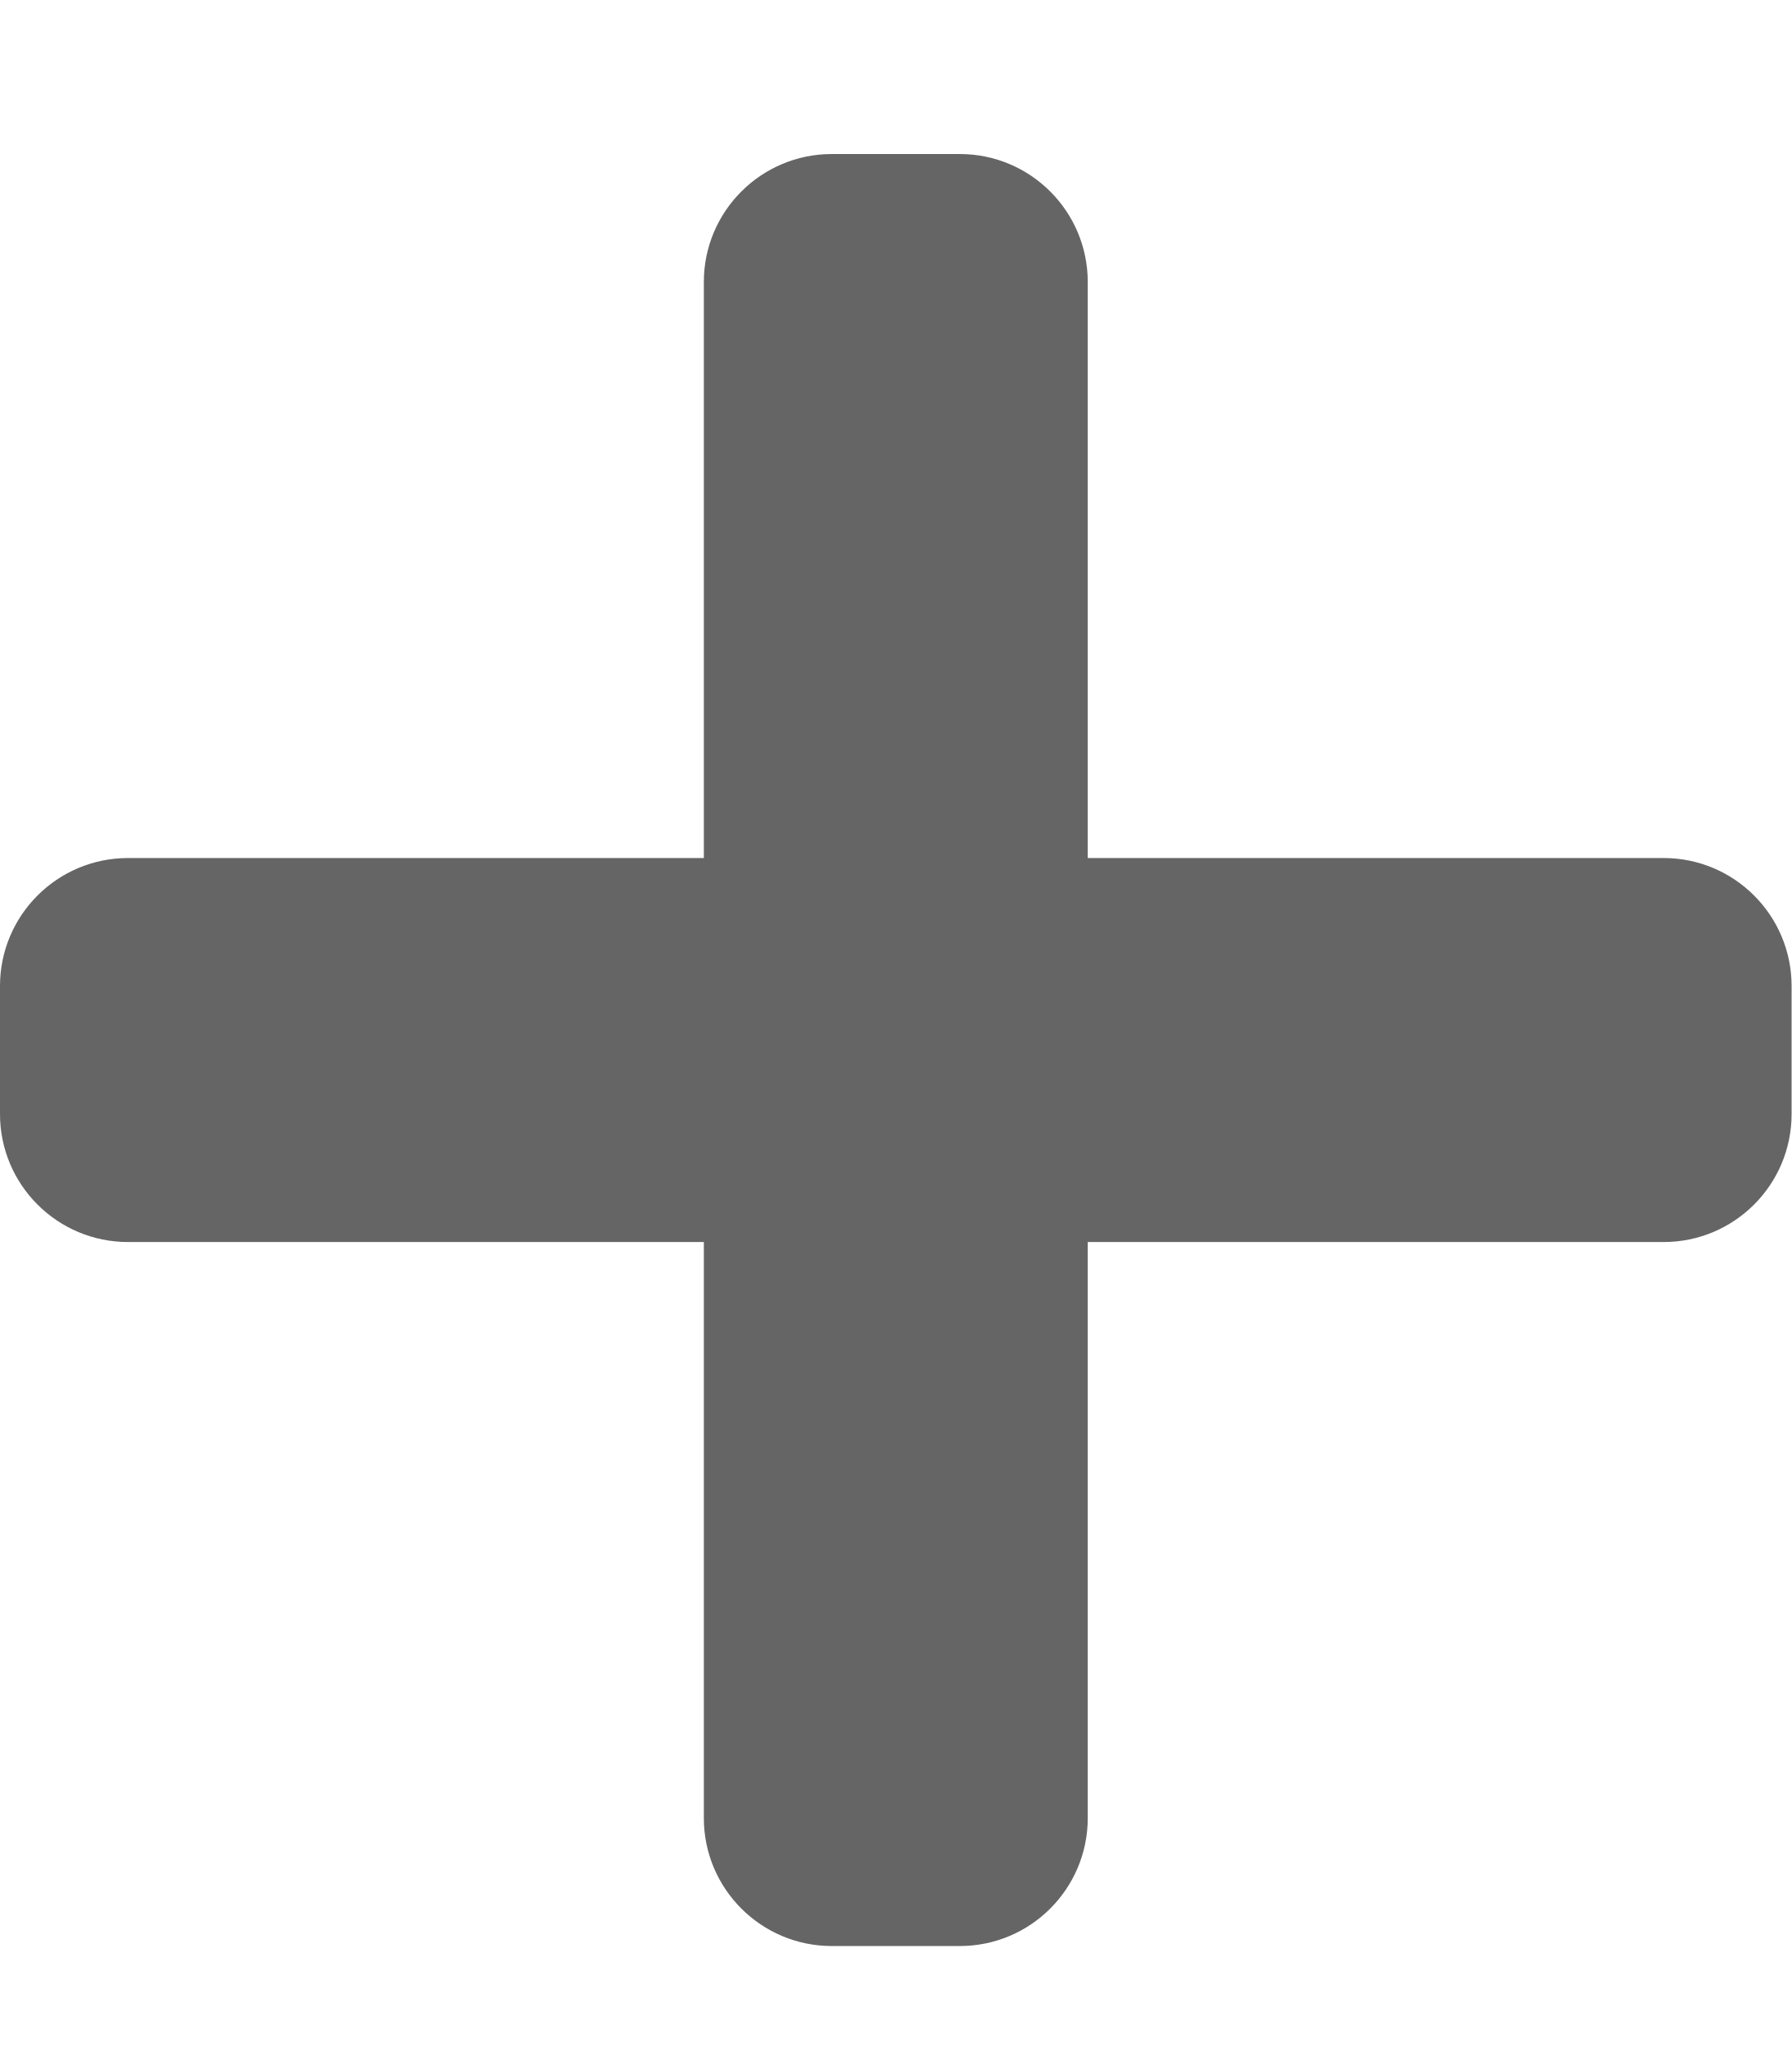
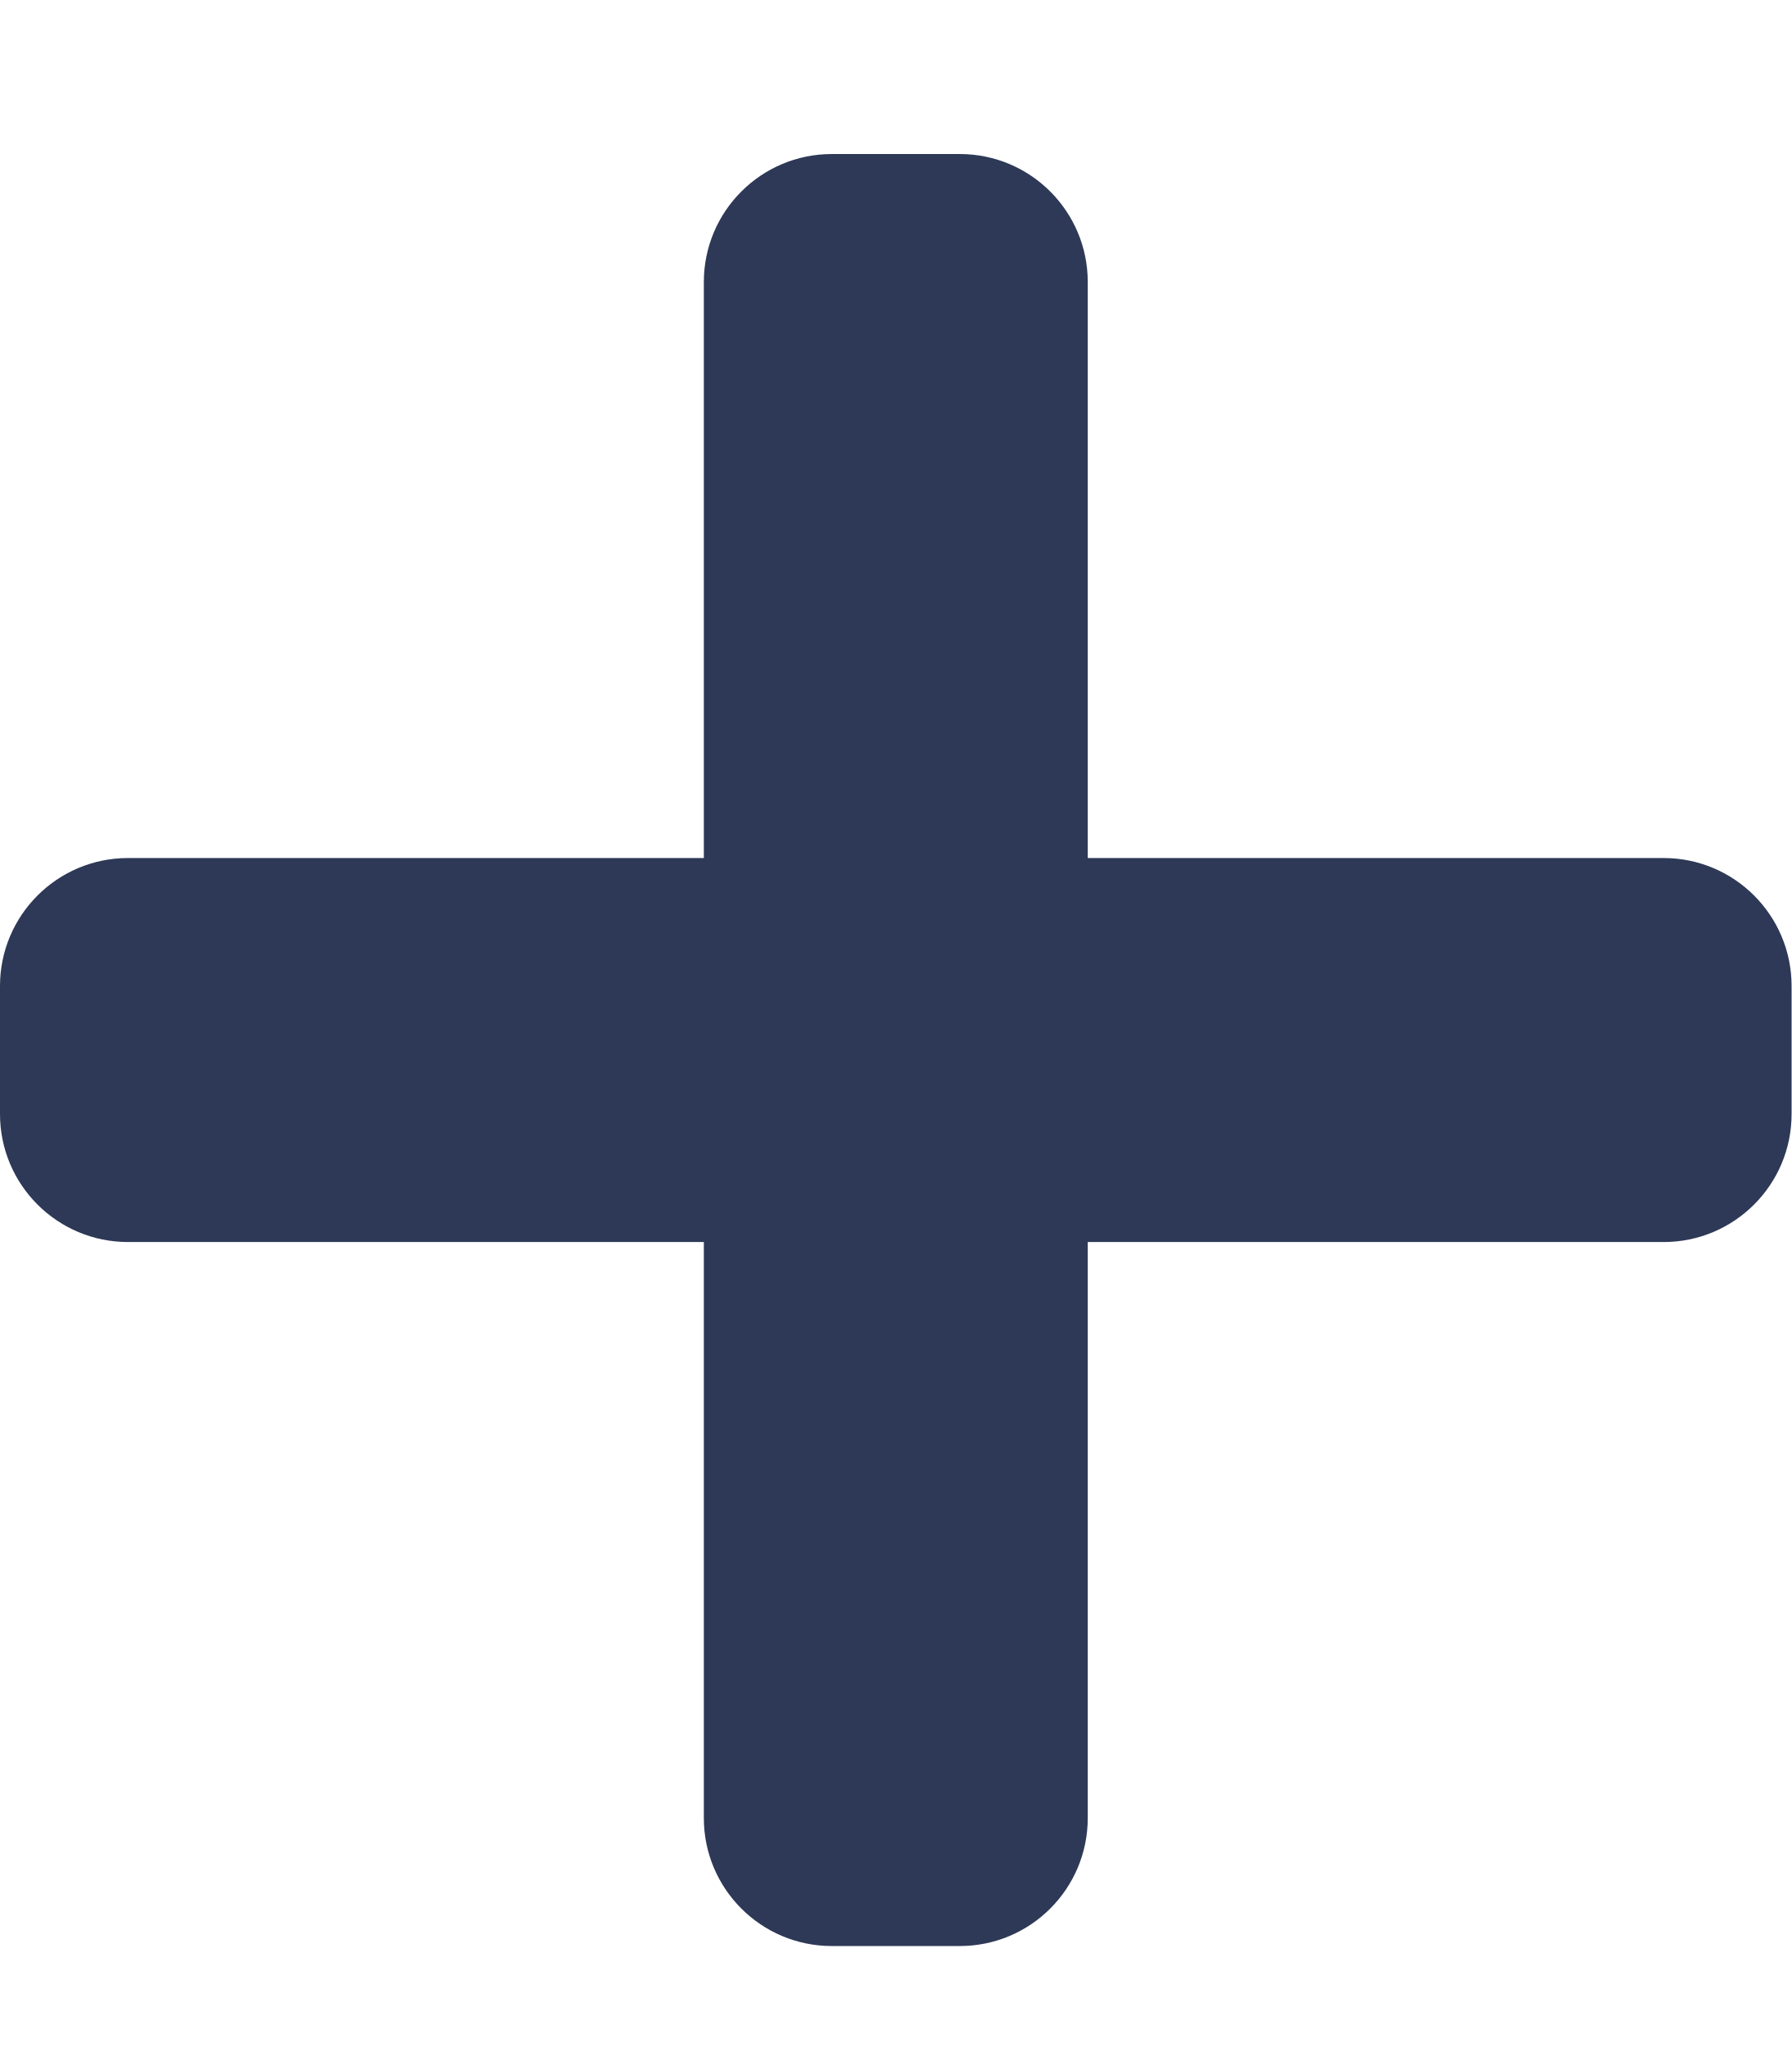
<svg xmlns="http://www.w3.org/2000/svg" viewBox="0 0 448 512" version="1.1" id="svg4">
  <defs id="defs8" />
-   <path d="M 416,214.508 H 272 V 70.508 c 0,-17.67 -14.33,-32 -32,-32 h -32 c -17.67,0 -32,14.33 -32,32 V 214.508 H 32 c -17.67,0 -32,14.33 -32,32 v 32 c 0,17.67 14.33,32 32,32 h 144 v 144 c 0,17.67 14.33,32 32,32 h 32 c 17.67,0 32,-14.33 32,-32 v -144 h 144 c 17.67,0 32,-14.33 32,-32 v -32 c 0,-17.67 -14.33,-32 -32,-32 z" id="path2" style="fill:#656565;fill-opacity:1" />
+   <path d="M 416,214.508 H 272 V 70.508 c 0,-17.67 -14.33,-32 -32,-32 h -32 c -17.67,0 -32,14.33 -32,32 V 214.508 H 32 c -17.67,0 -32,14.33 -32,32 v 32 c 0,17.67 14.33,32 32,32 h 144 v 144 c 0,17.67 14.33,32 32,32 h 32 c 17.67,0 32,-14.33 32,-32 v -144 h 144 c 17.67,0 32,-14.33 32,-32 v -32 c 0,-17.67 -14.33,-32 -32,-32 z" id="path2" style="fill:#2D3956;fill-opacity:1" />
</svg>
